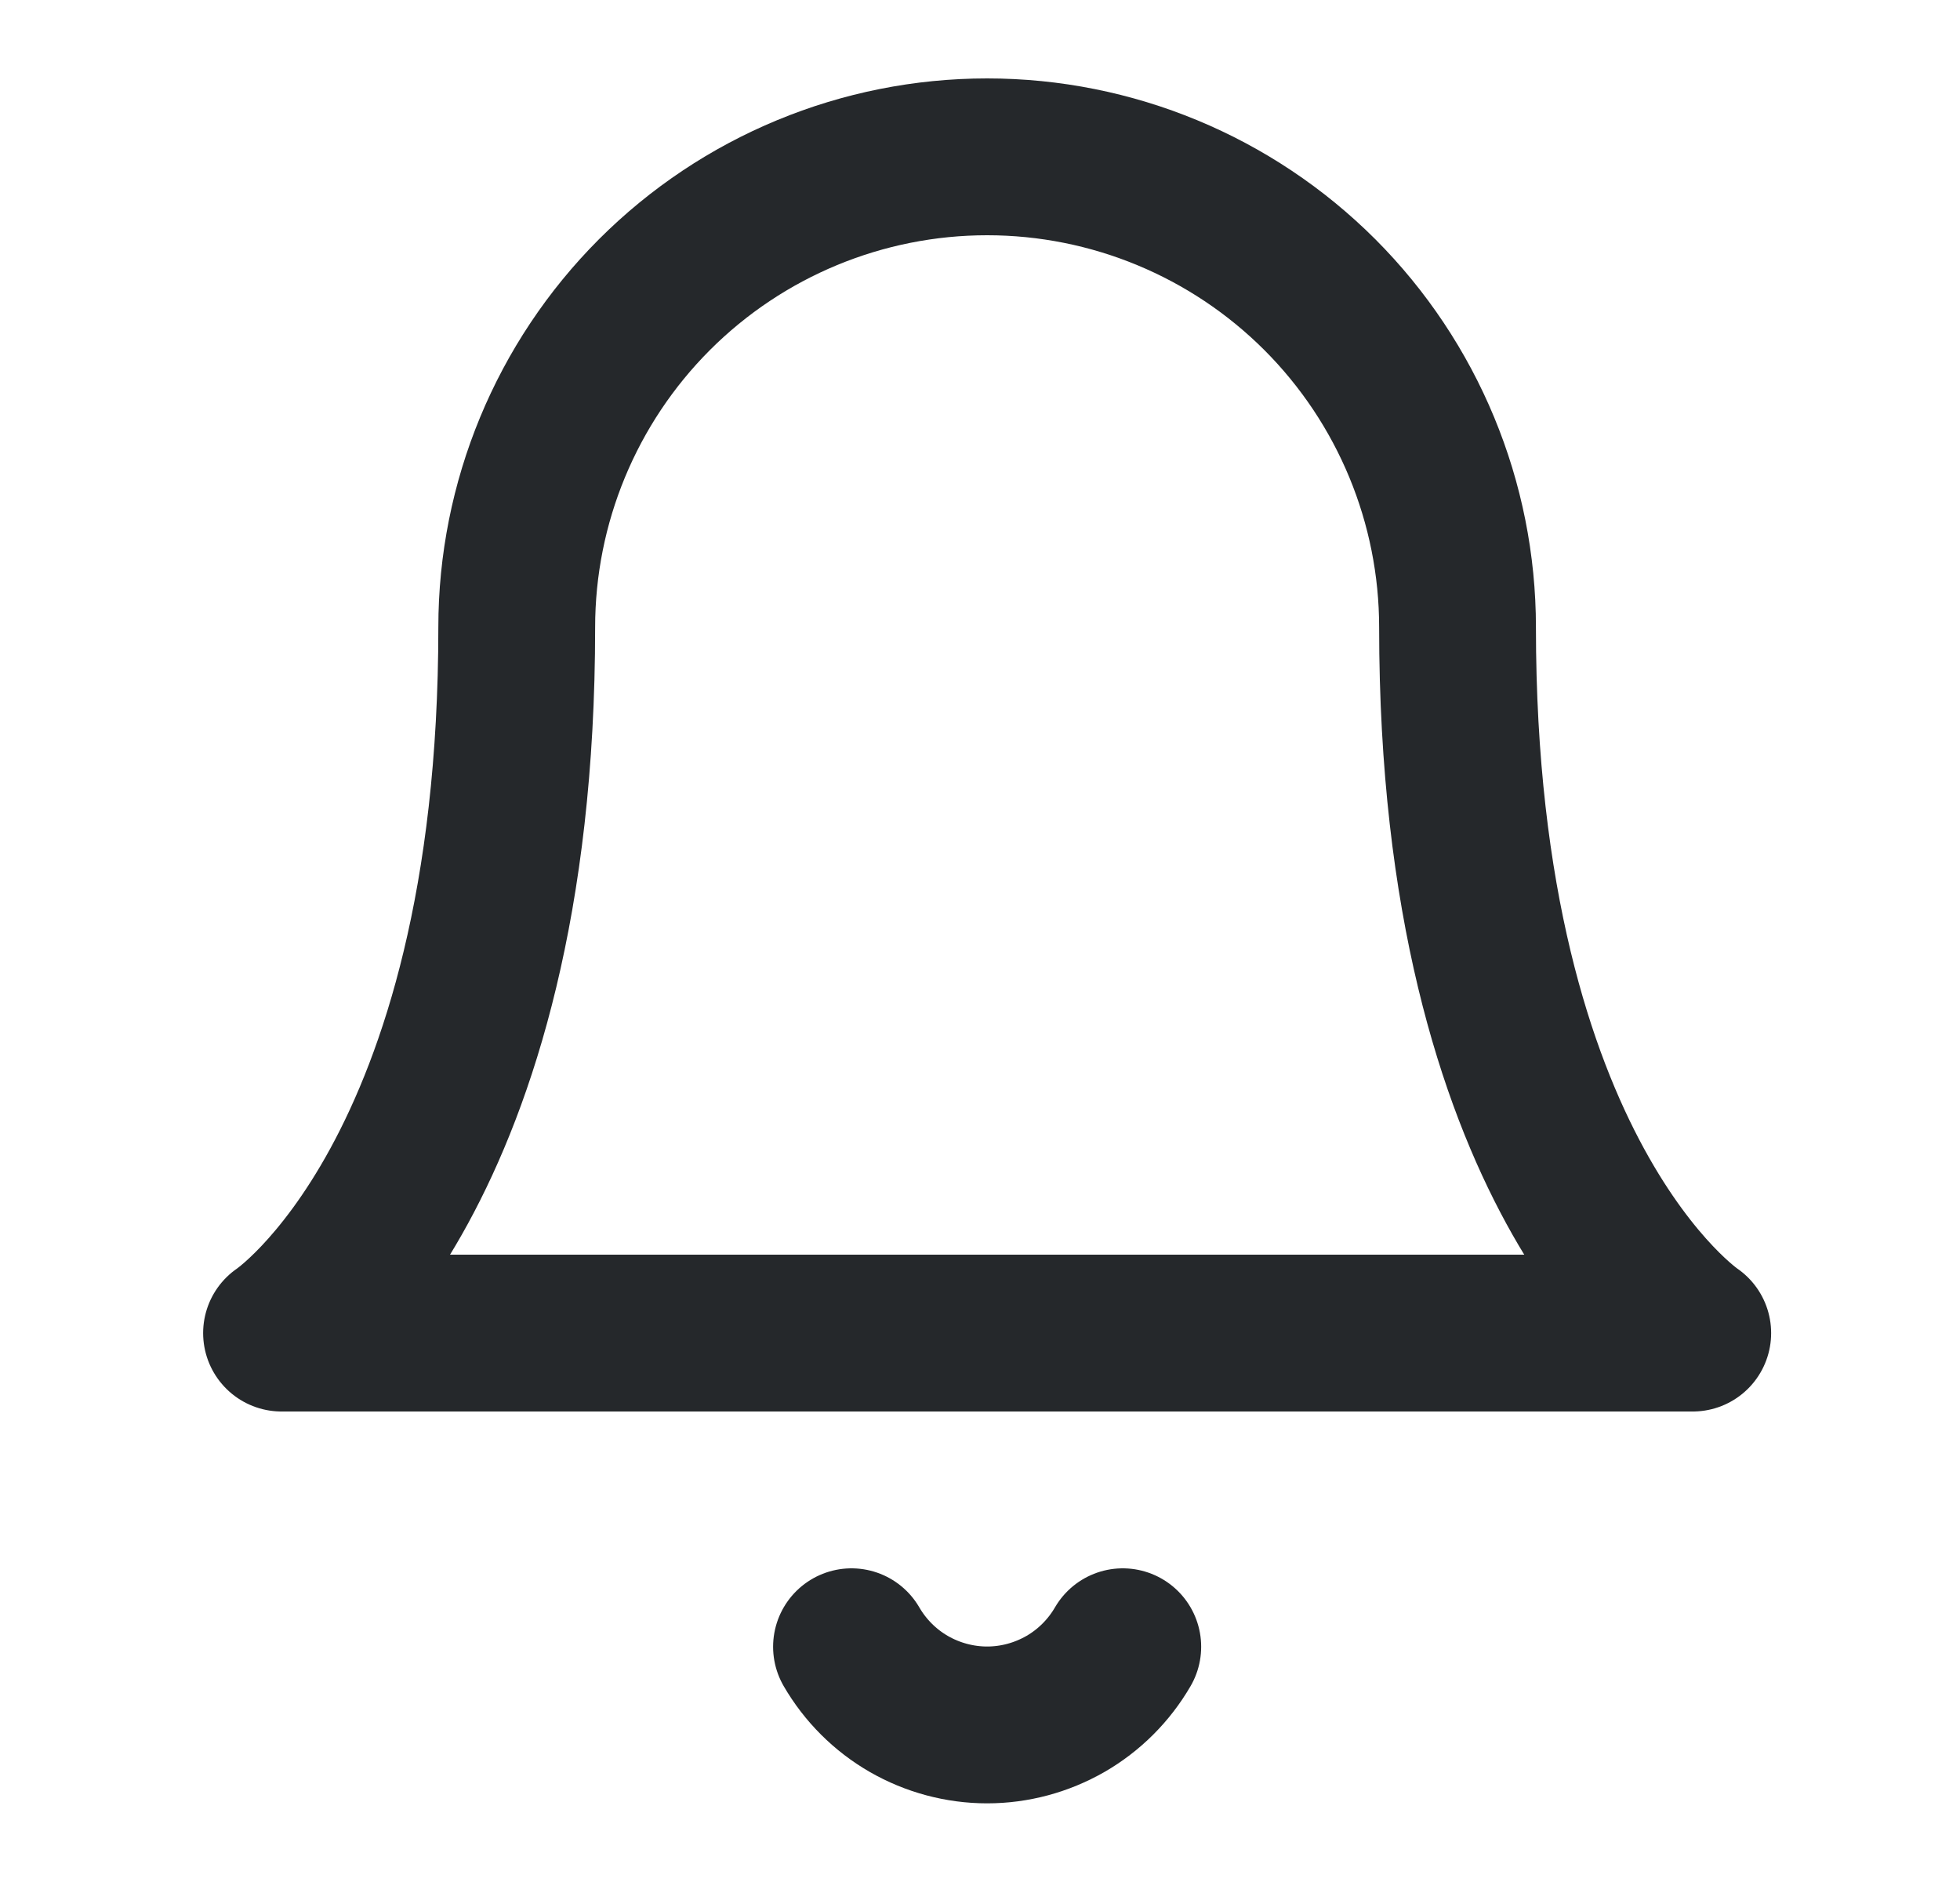
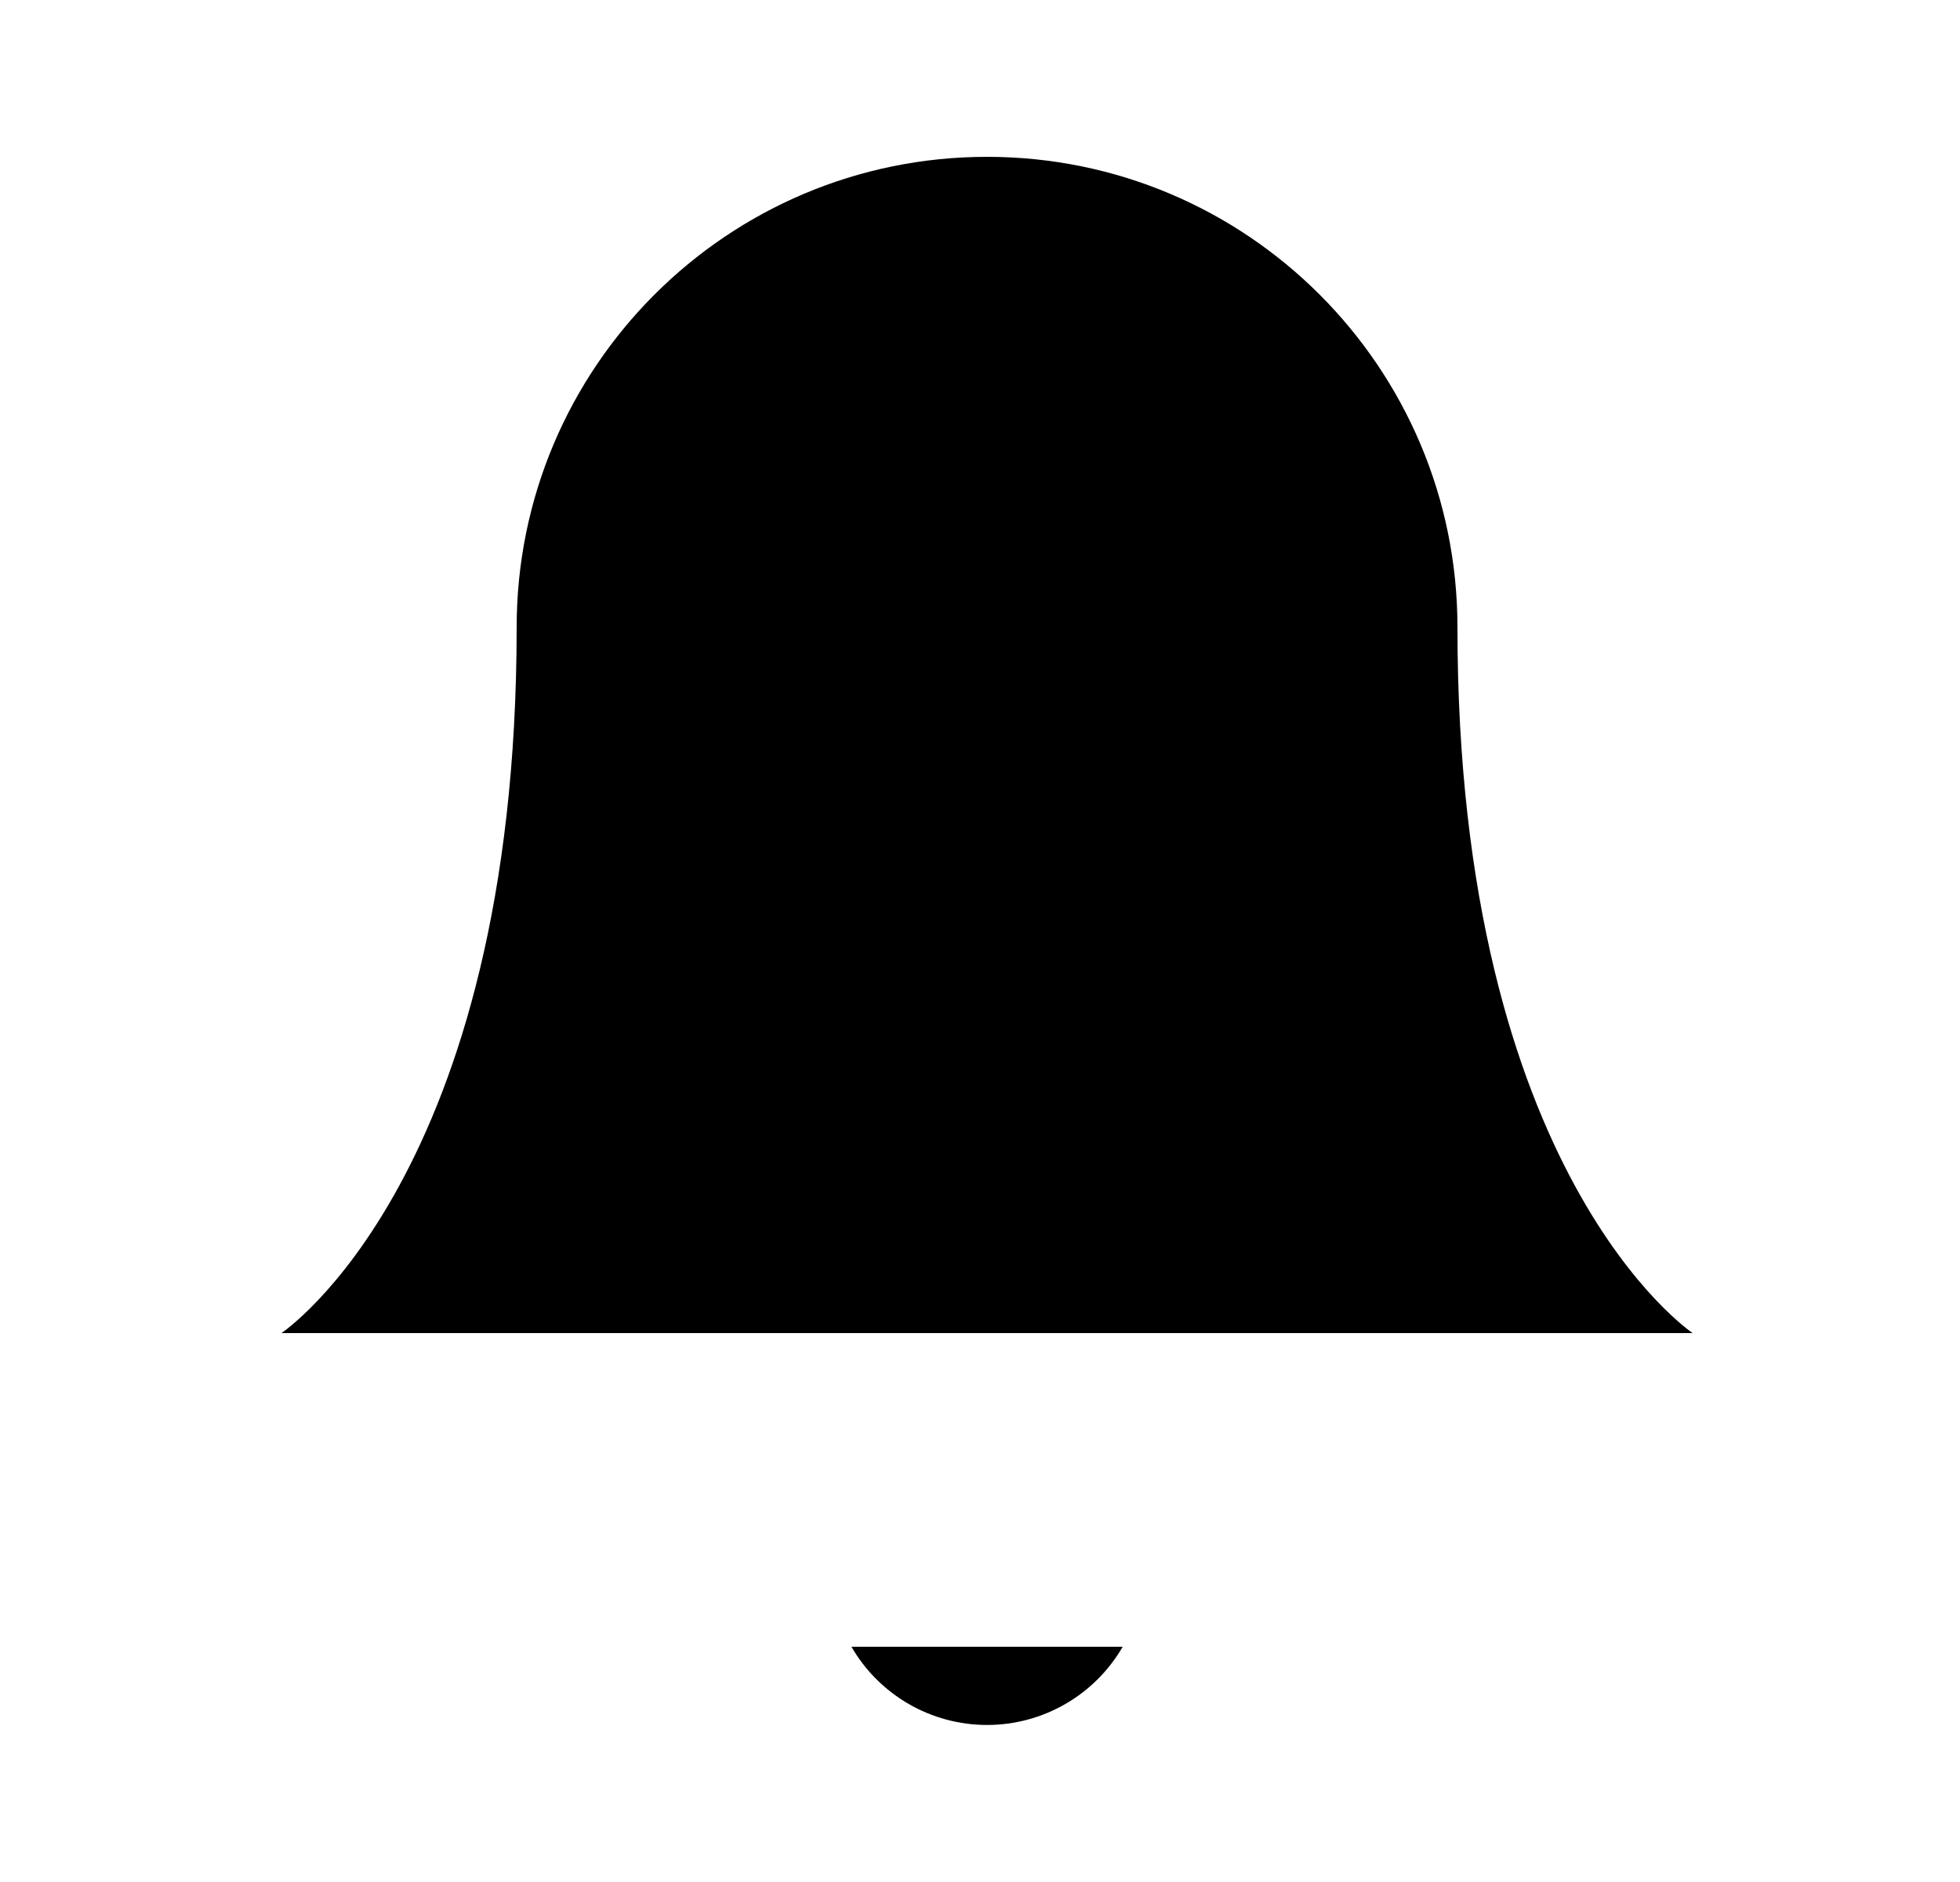
- <svg xmlns="http://www.w3.org/2000/svg" width="25" height="24" viewBox="0 0 25 24" fill="none">
-   <path d="M18.591 8C18.591 6.409 17.959 4.883 16.834 3.757C15.708 2.632 14.182 2 12.591 2C10.999 2 9.473 2.632 8.348 3.757C7.223 4.883 6.591 6.409 6.591 8C6.591 15 3.591 17 3.591 17H21.591C21.591 17 18.591 15 18.591 8Z" stroke="#25282B" stroke-width="2" stroke-linecap="round" stroke-linejoin="round" />
-   <path d="M14.321 21C14.145 21.303 13.893 21.555 13.589 21.73C13.285 21.904 12.941 21.997 12.591 21.997C12.241 21.997 11.896 21.904 11.593 21.73C11.289 21.555 11.037 21.303 10.861 21" stroke="#25282B" stroke-width="2" stroke-linecap="round" stroke-linejoin="round" />
+ <svg xmlns="http://www.w3.org/2000/svg" viewBox="0 0 25 24">
+   <path stroke-linecap="round" stroke-linejoin="round" stroke-width="2" d="M18.59 8a6 6 0 1 0-12 0c0 7-3 9-3 9h18s-3-2-3-9Zm-4.27 13a1.999 1.999 0 0 1-3.46 0" />
</svg>
